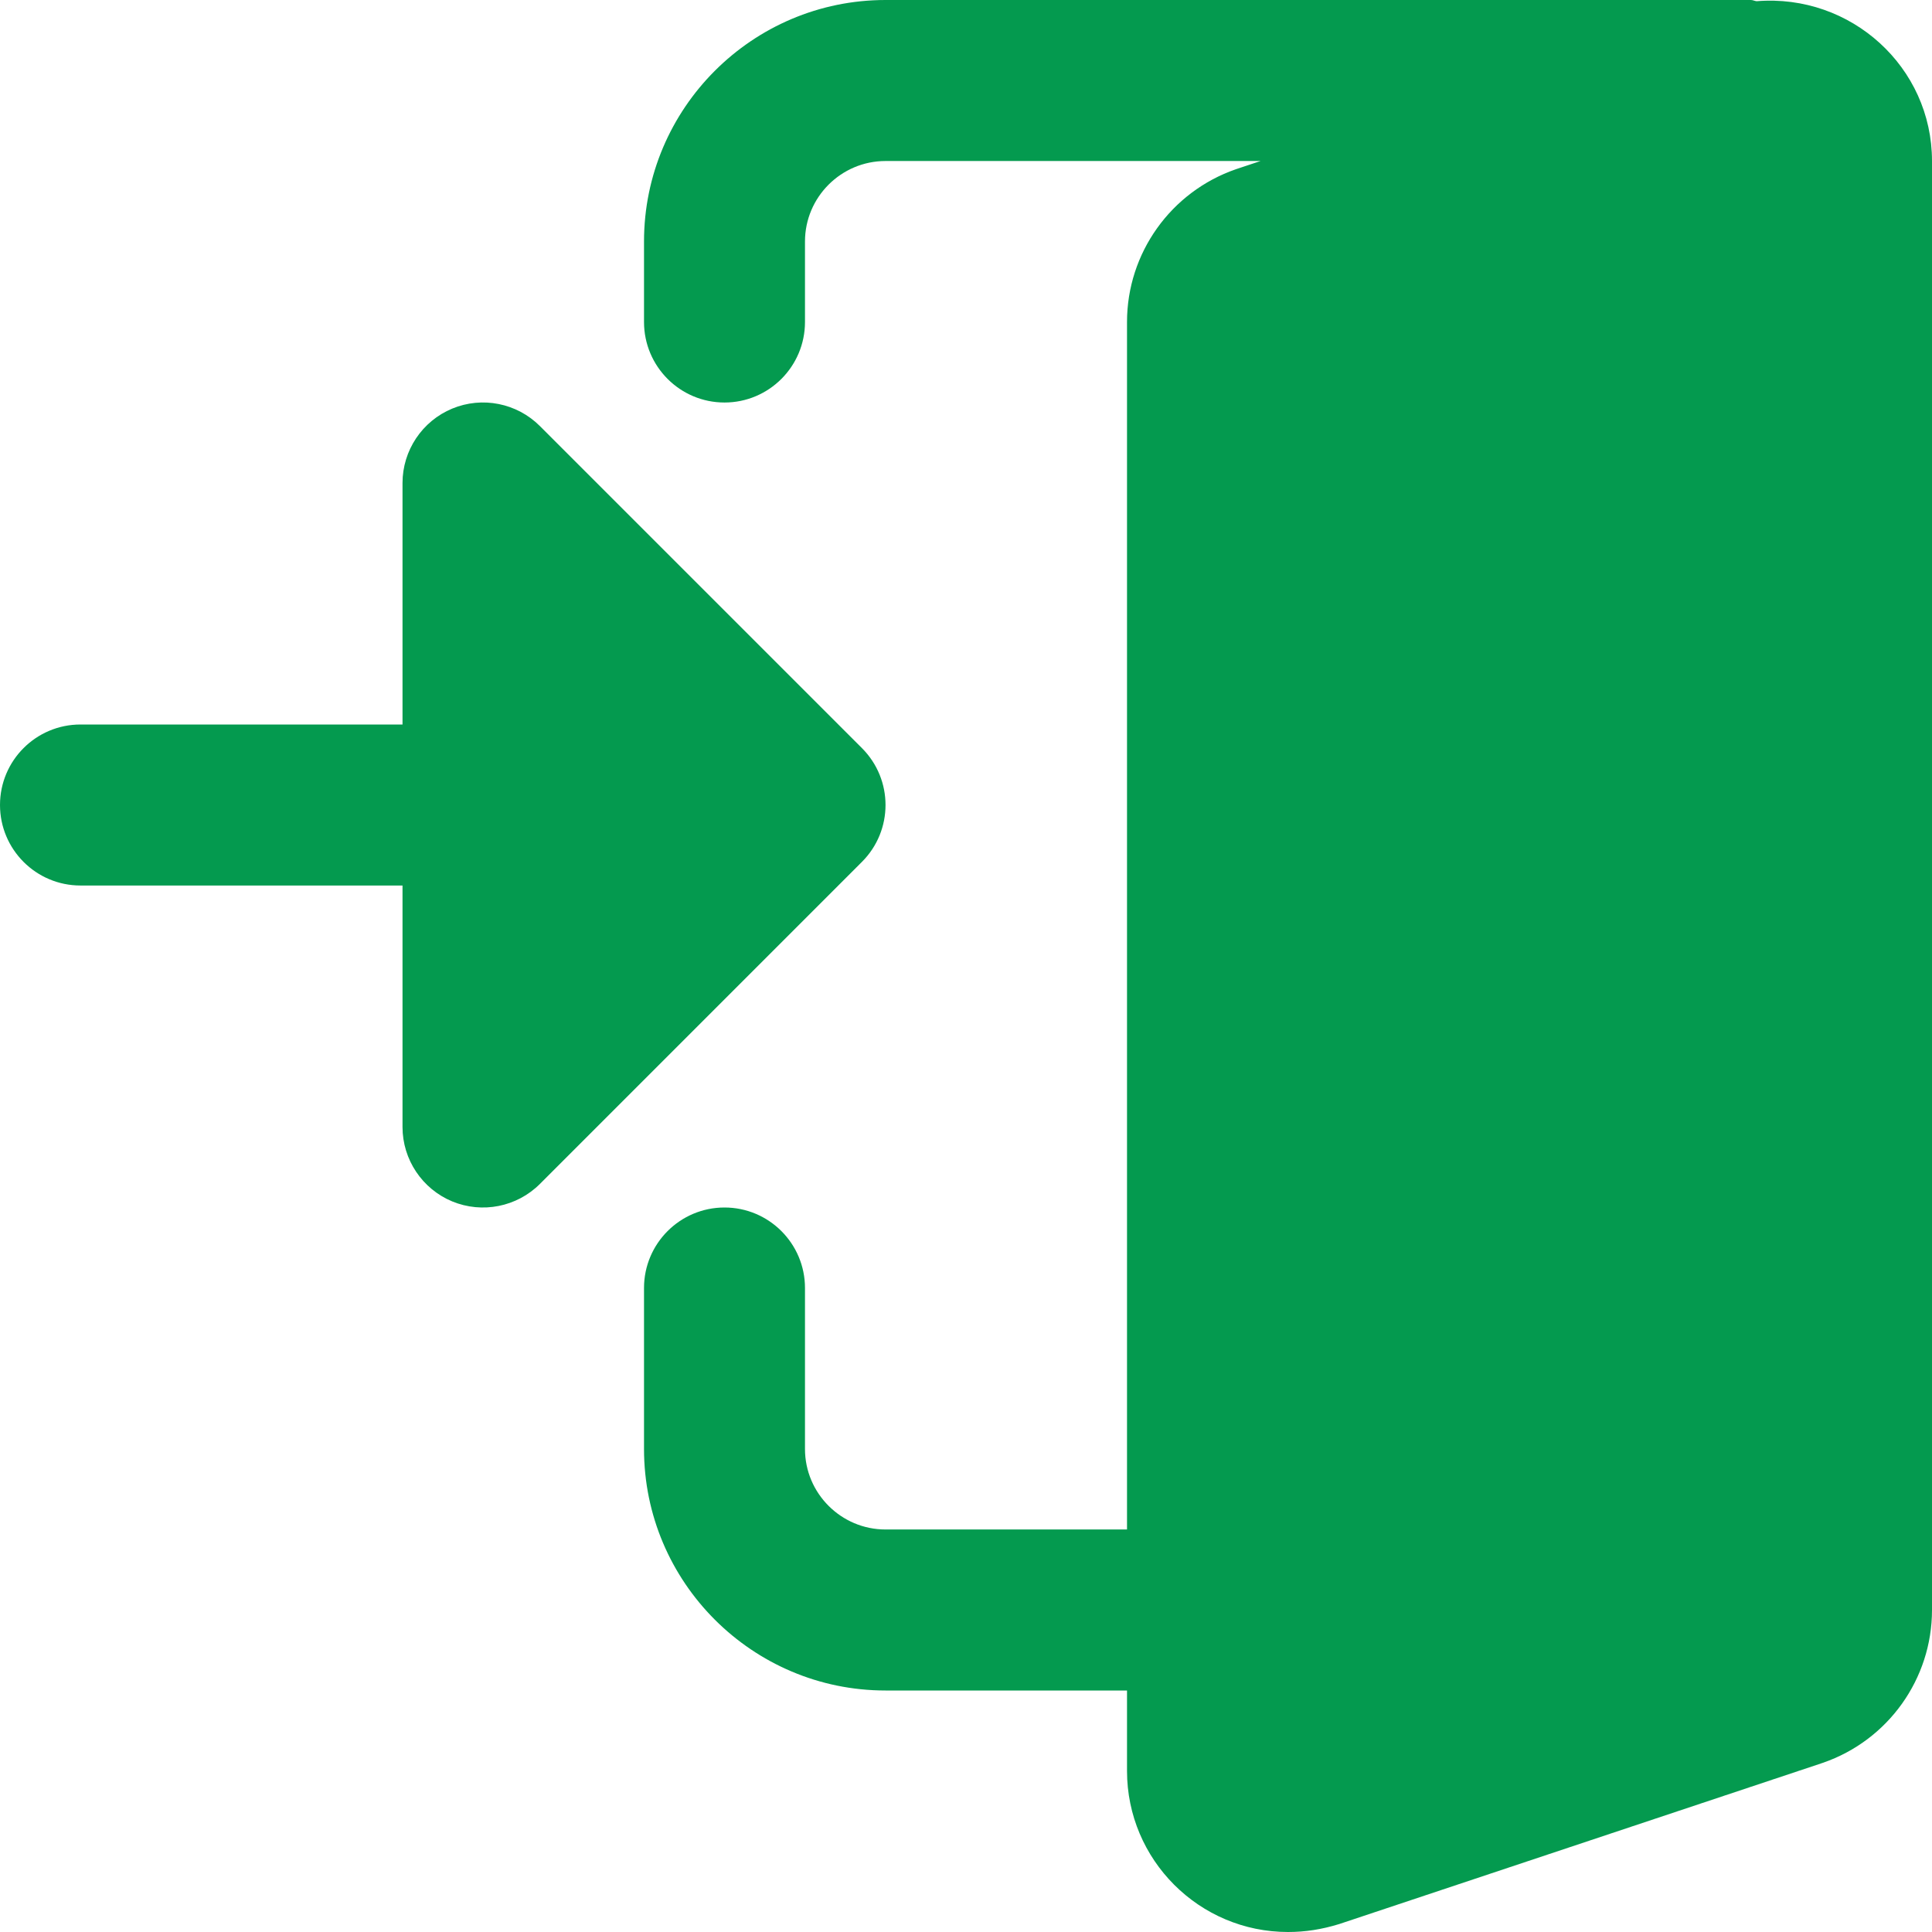
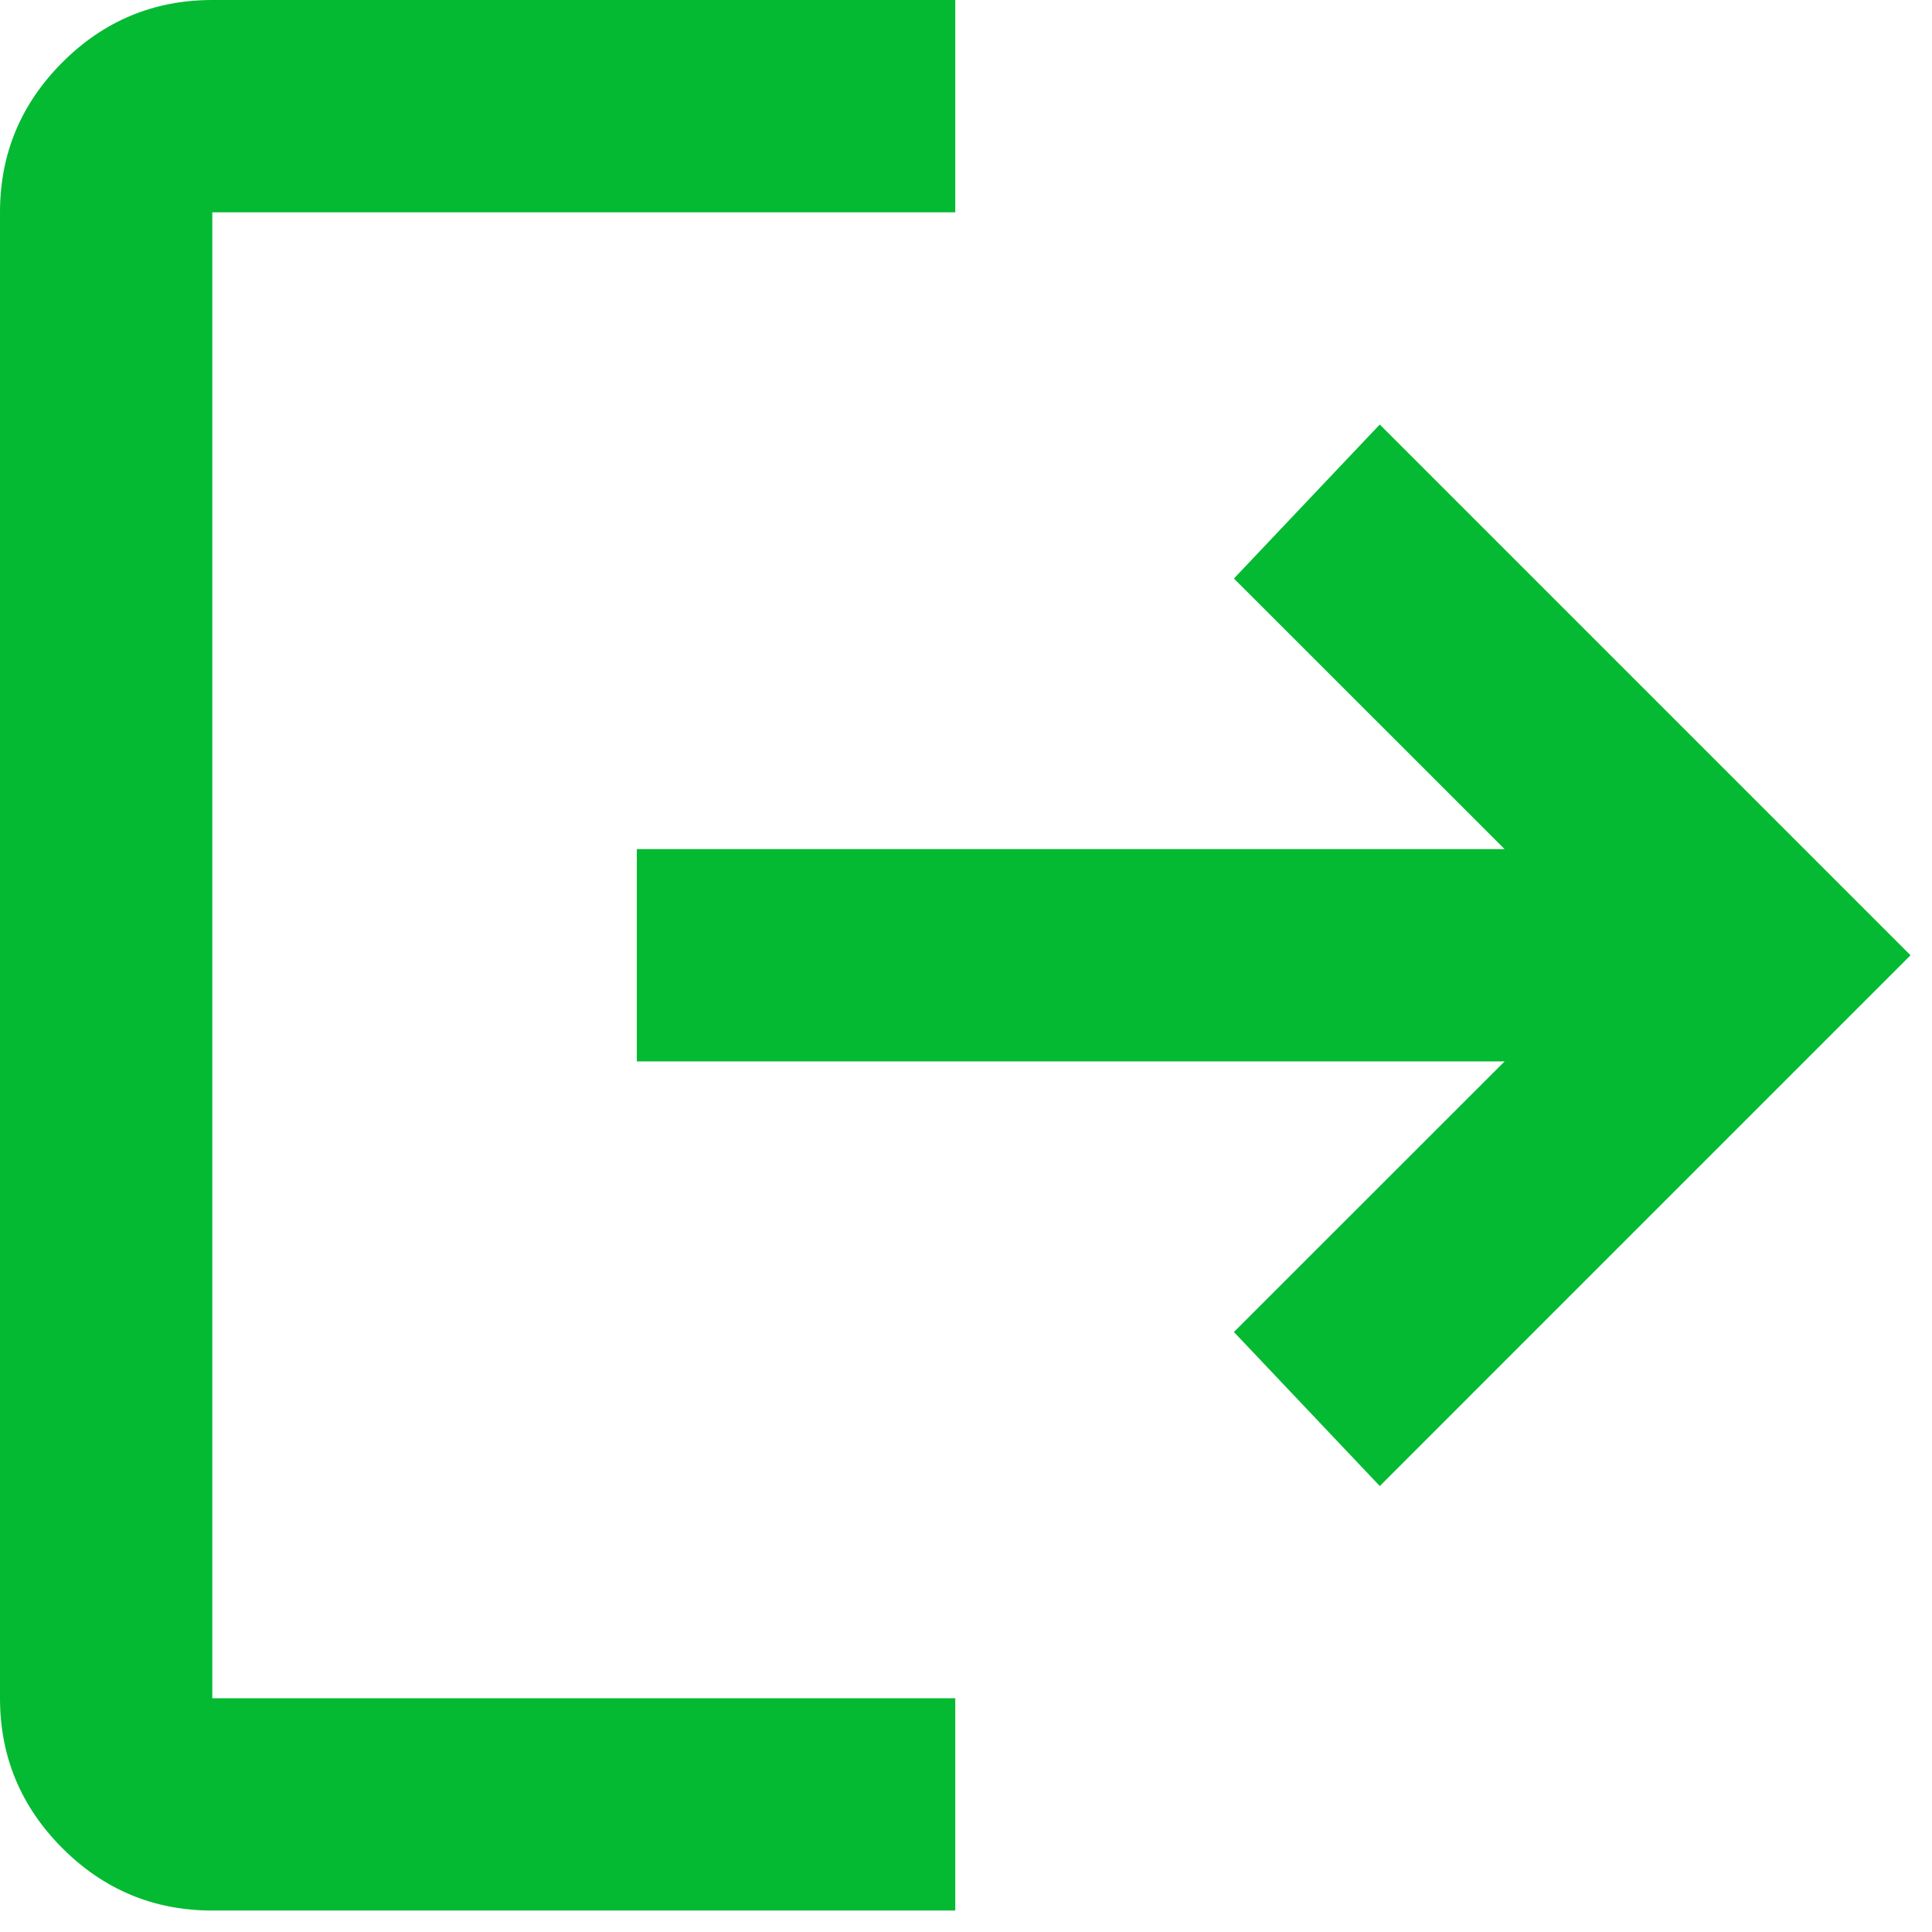
- <svg xmlns="http://www.w3.org/2000/svg" width="50" height="50" viewBox="0 0 50 50" fill="none">
-   <path d="M45.462 0.031C45.41 0.027 45.367 0 45.312 0H22.917C19.471 0 16.667 2.804 16.667 6.25V8.333C16.667 9.483 17.6 10.417 18.75 10.417C19.9 10.417 20.833 9.483 20.833 8.333V6.25C20.833 5.102 21.769 4.167 22.917 4.167H32.623L31.987 4.379C30.3 4.963 29.167 6.552 29.167 8.333V39.583H22.917C21.769 39.583 20.833 38.648 20.833 37.5V33.333C20.833 32.184 19.9 31.25 18.75 31.25C17.6 31.25 16.667 32.184 16.667 33.333V37.5C16.667 40.946 19.471 43.75 22.917 43.75H29.167V45.833C29.167 48.131 31.035 50 33.333 50C33.779 50 34.202 49.935 34.66 49.794L47.177 45.621C48.867 45.038 50 43.448 50 41.667V4.167C50 1.738 47.906 -0.167 45.462 0.031Z" fill="#049A4F" />
-   <path d="M22.306 19.36L13.973 11.027C13.377 10.431 12.481 10.252 11.702 10.575C10.925 10.898 10.417 11.659 10.417 12.5V18.75H2.083C0.933 18.75 0 19.683 0 20.833C0 21.983 0.933 22.917 2.083 22.917H10.417V29.167C10.417 30.008 10.925 30.769 11.702 31.092C12.481 31.414 13.377 31.235 13.973 30.64L22.306 22.306C23.121 21.492 23.121 20.175 22.306 19.36Z" fill="#049A4F" />
+ <svg xmlns="http://www.w3.org/2000/svg" width="18" height="18" viewBox="0 0 18 18" fill="none">
+   <path d="M1.978 17.8C1.434 17.8 0.968 17.606 0.581 17.219C0.194 16.831 0 16.366 0 15.822V1.978C0 1.434 0.194 0.969 0.581 0.581C0.968 0.194 1.434 0 1.978 0H8.9V1.978H1.978V15.822H8.9V17.8H1.978ZM12.855 13.845L11.496 12.41L14.018 9.889H5.933V7.911H14.018L11.496 5.39L12.855 3.955L17.8 8.9L12.855 13.845Z" fill="#04BA32" />
</svg>
